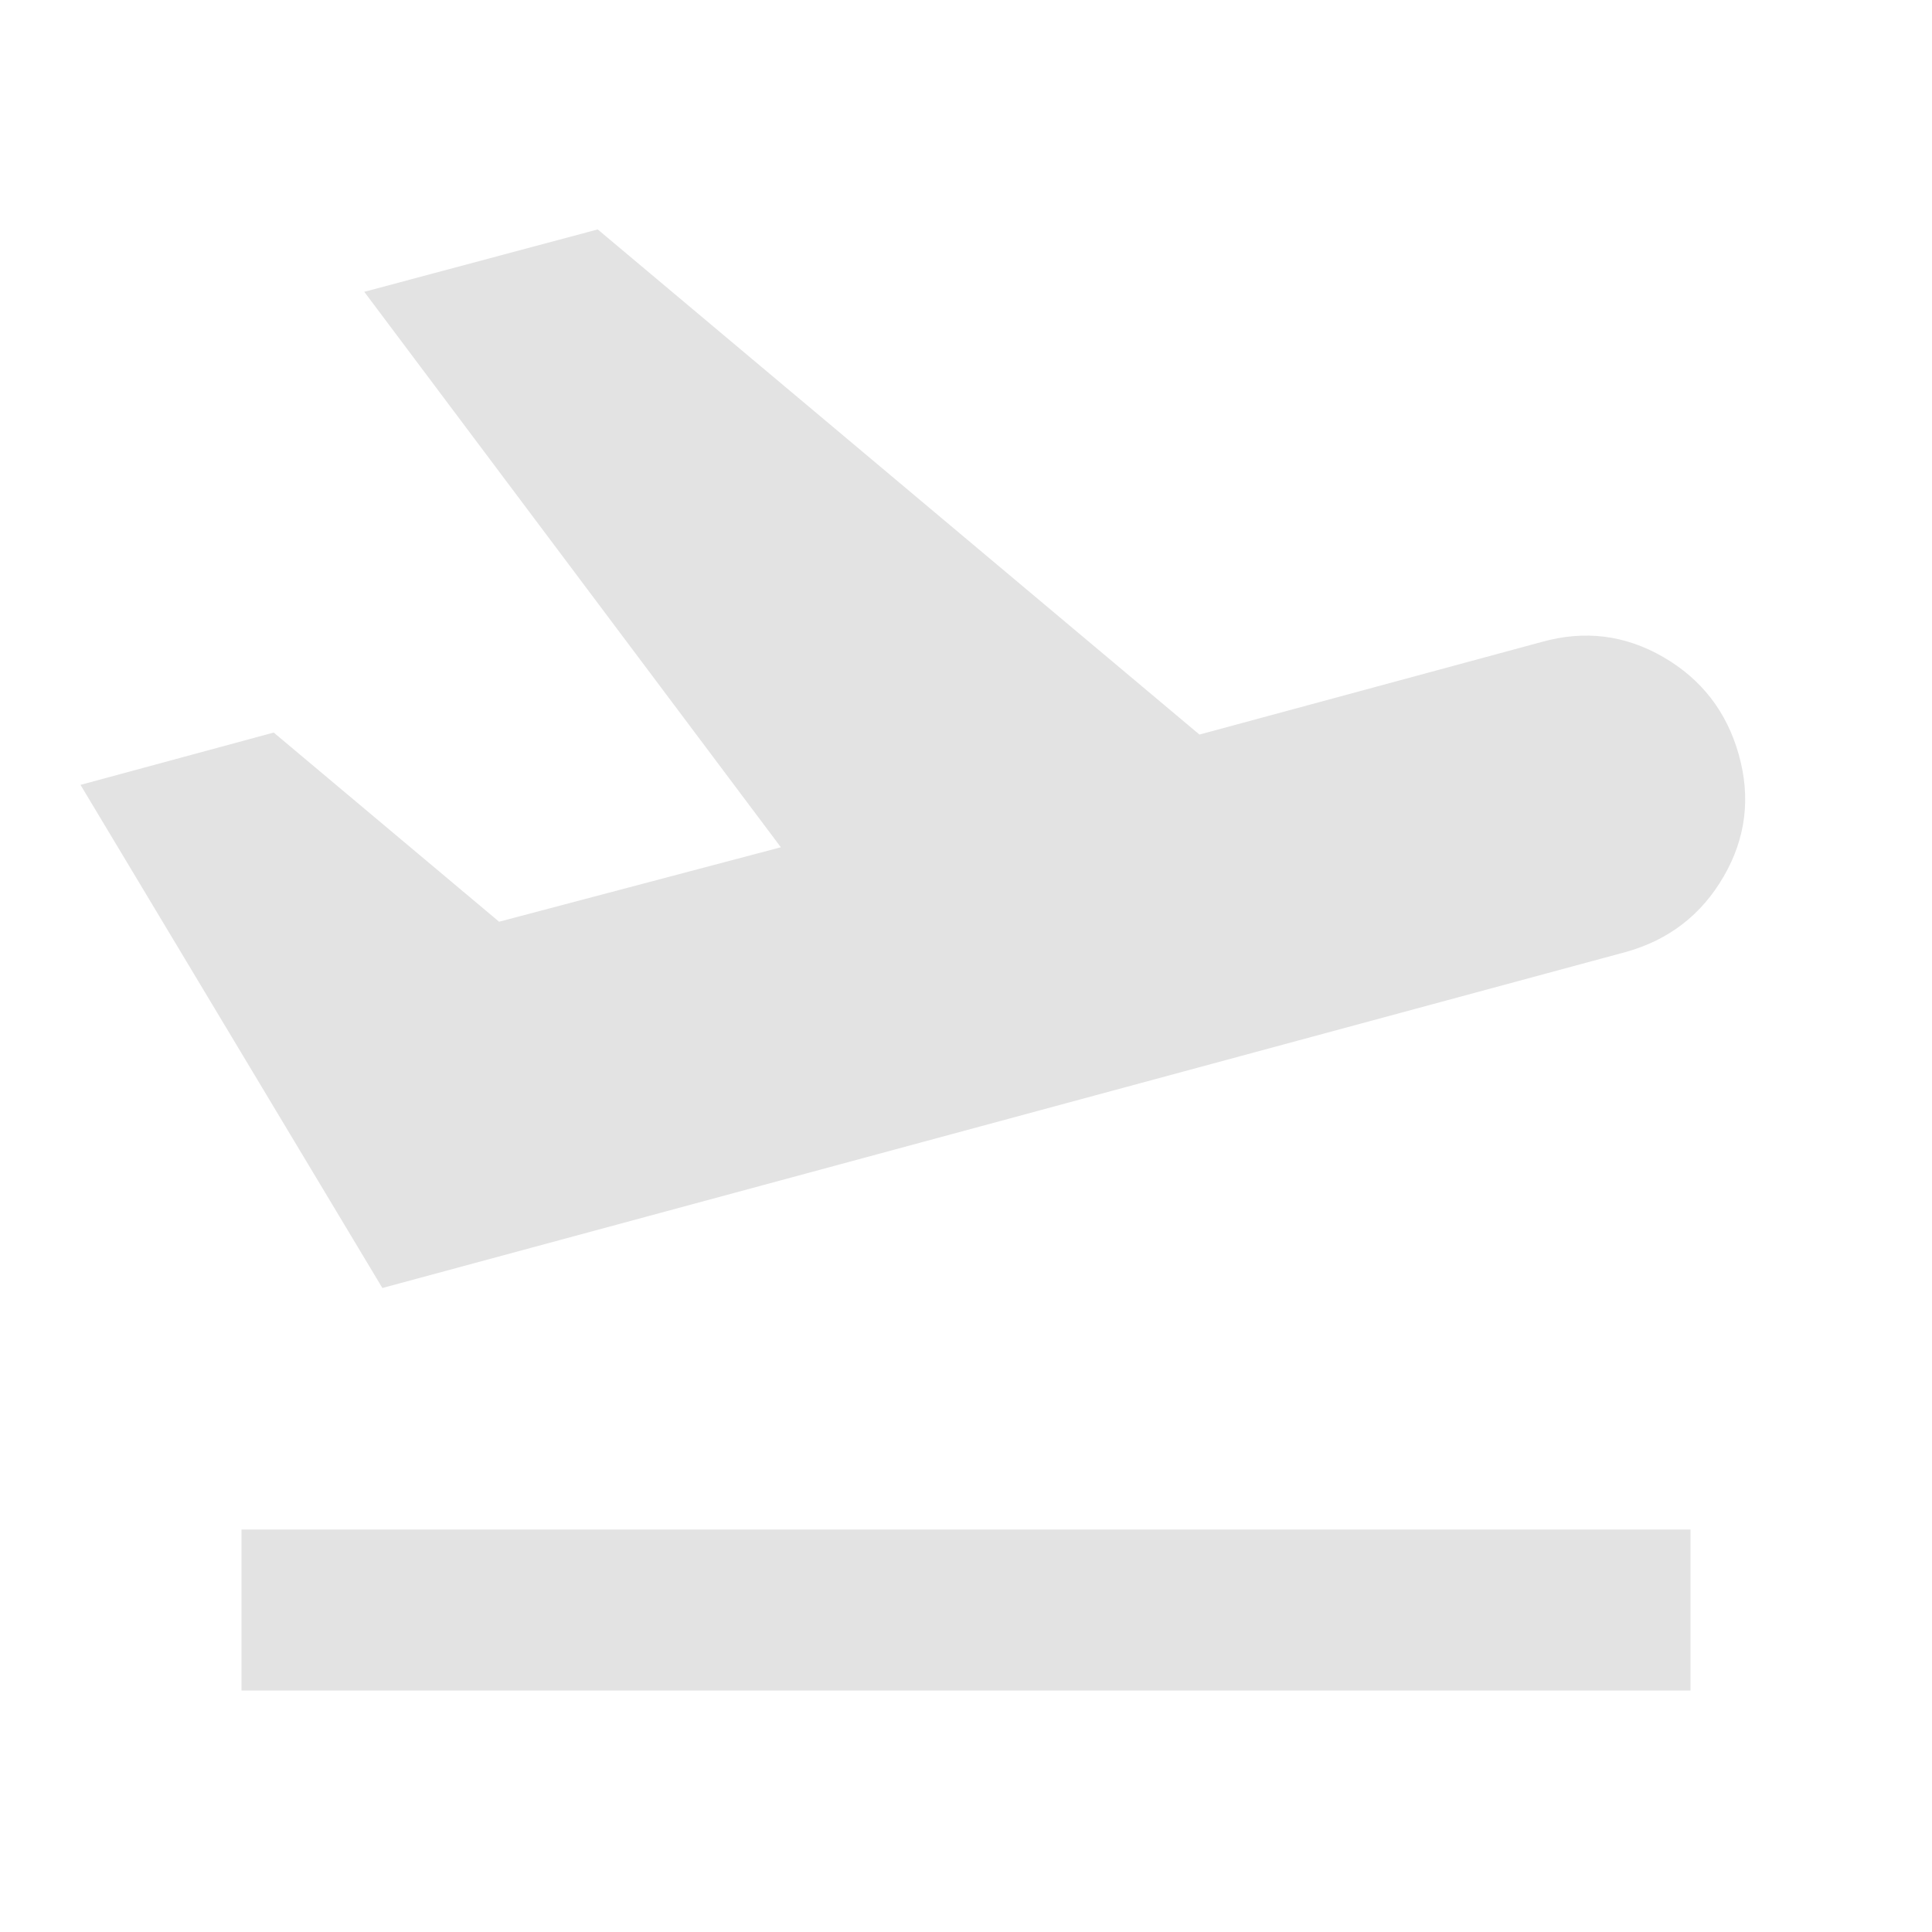
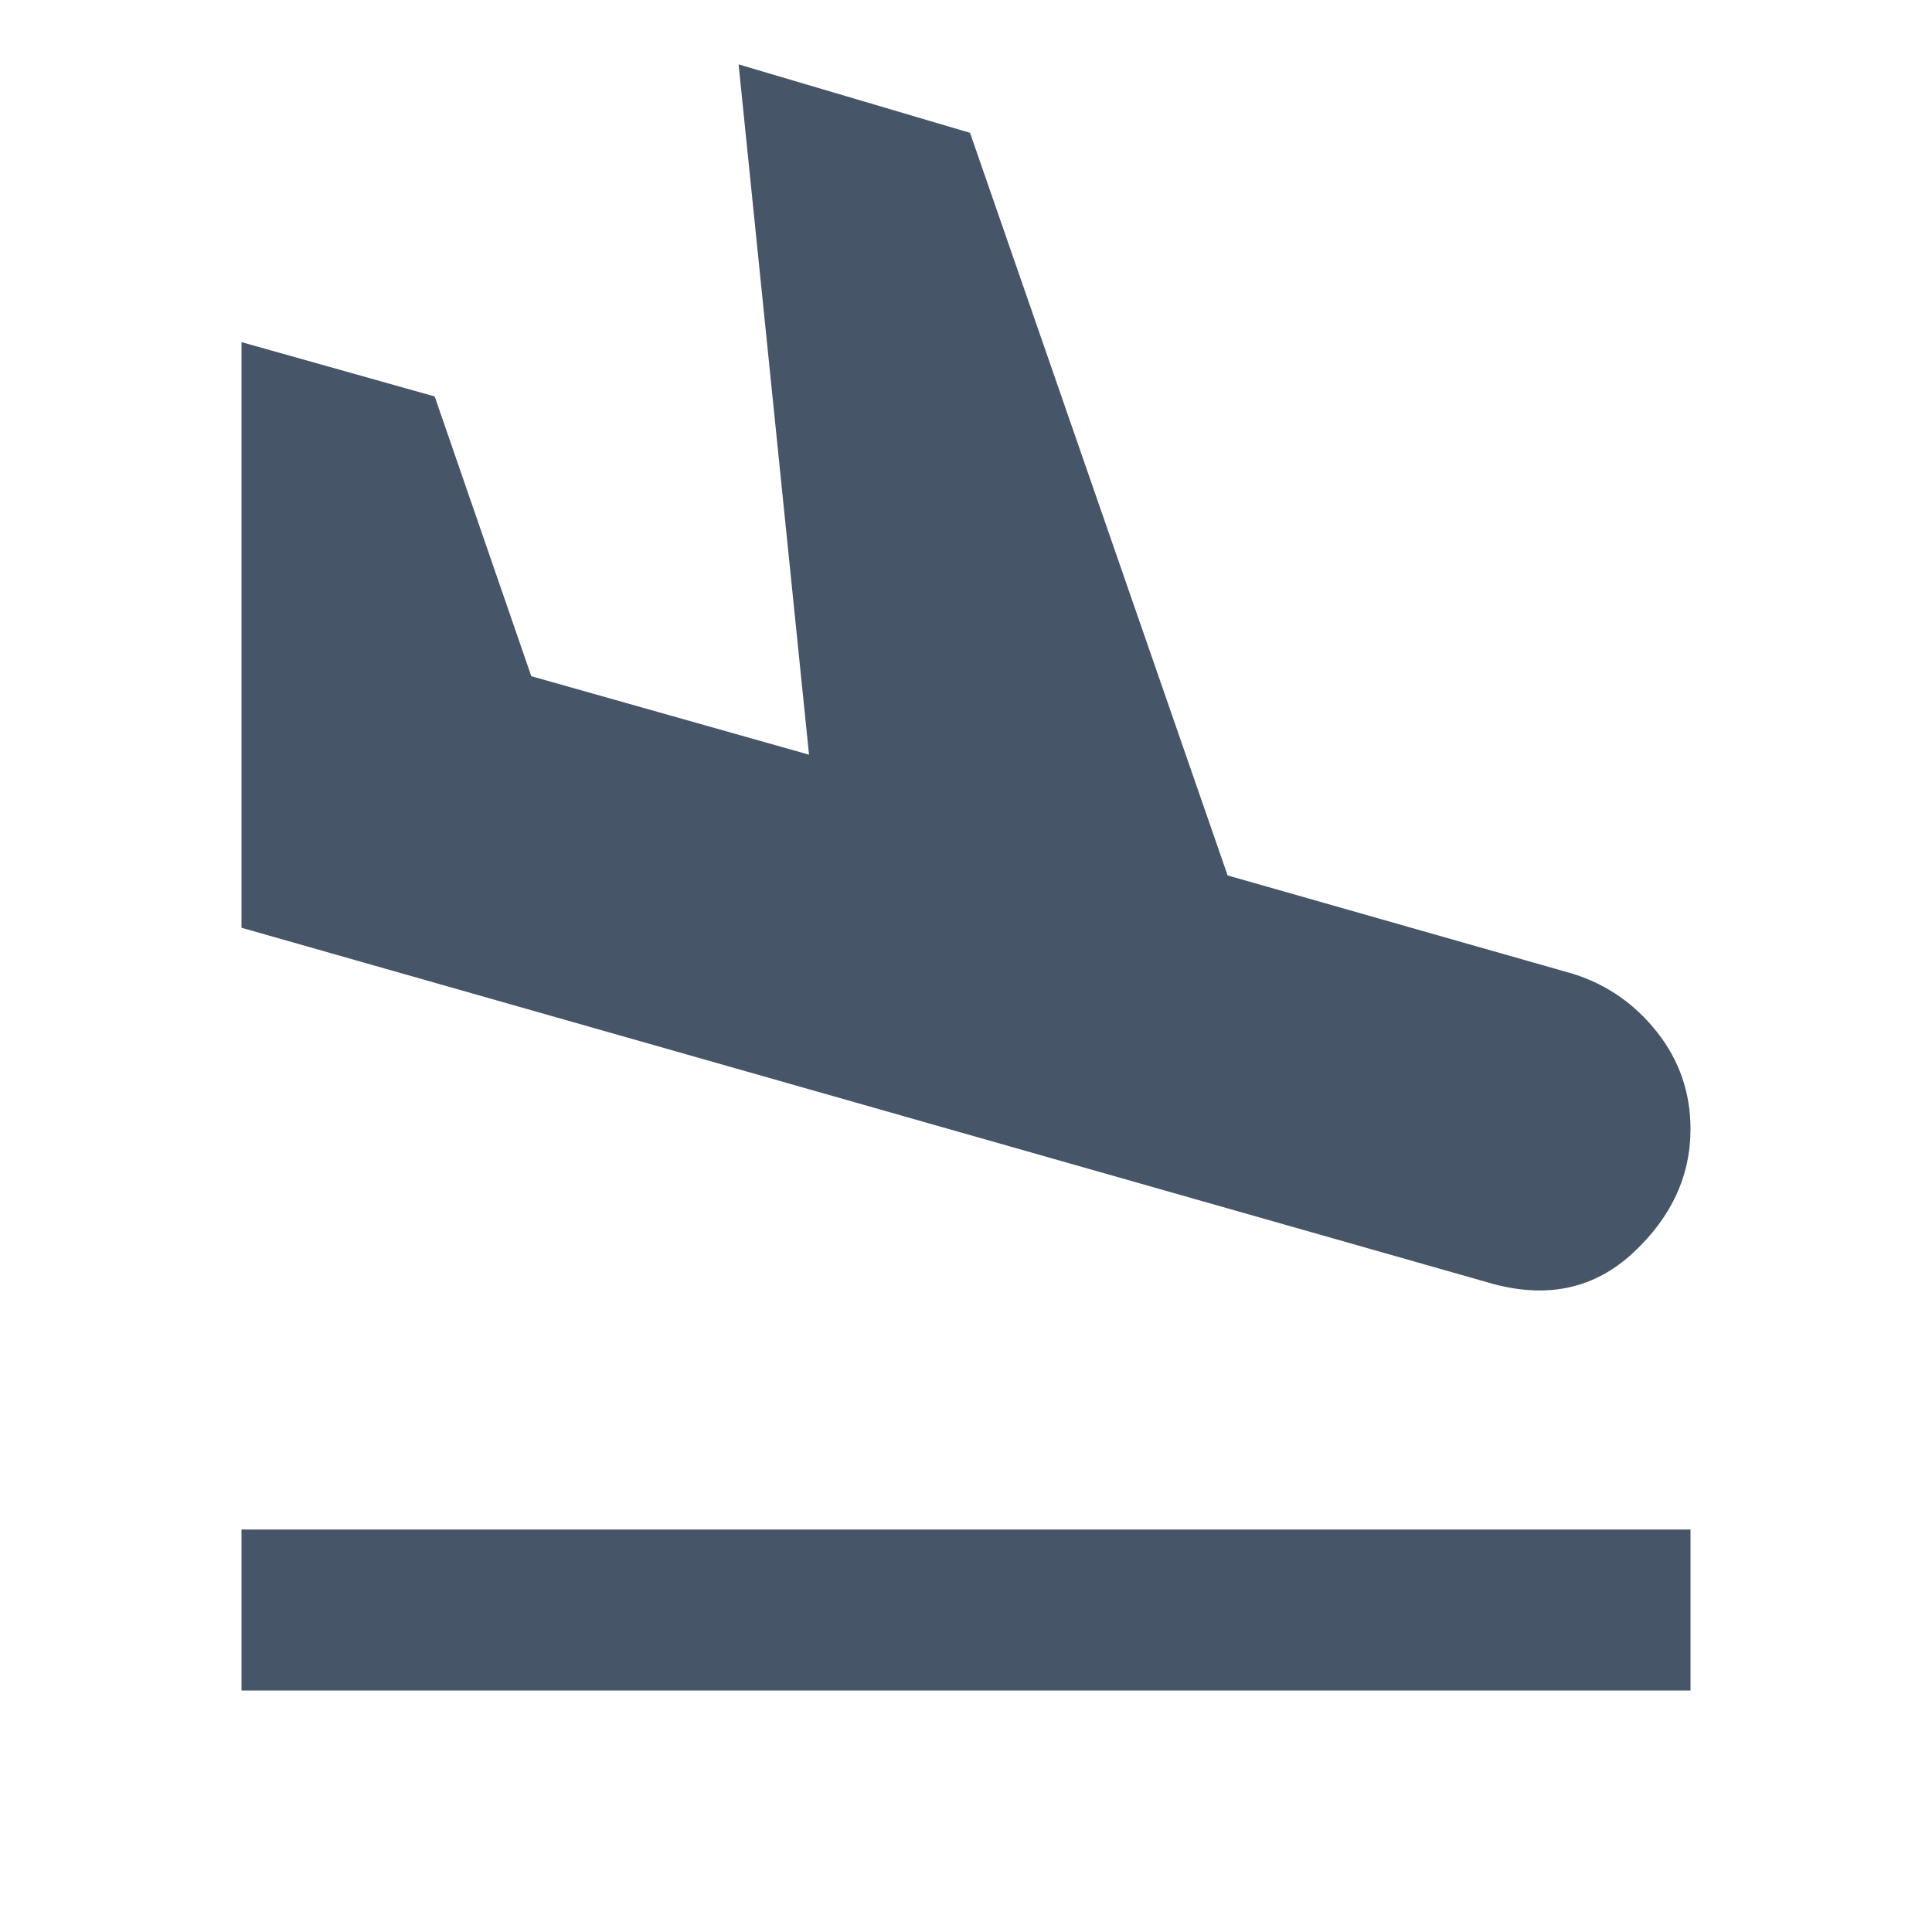
- <svg xmlns="http://www.w3.org/2000/svg" height="24px" viewBox="0 -960 960 960" width="24px" fill="#e3e3e3">
-   <path d="M120-120v-80h720v80H120Zm70-200L40-570l96-26 112 94 140-37-207-276 116-31 299 251 170-46q32-9 60.5 7.5T864-585q9 32-7.5 60.5T808-487L190-320Z" />
+ <svg xmlns="http://www.w3.org/2000/svg" height="24px" viewBox="0 -960 960 960" width="24px" fill="#475569">
+   <path d="M120-120v-80h720v80H120Zm622-202L120-499v-291l96 27 48 139 138 39-35-343 115 34 128 369 172 49q25 8 41.5 29t16.5 48q0 35-28.5 61.5T742-322Z" />
</svg>
